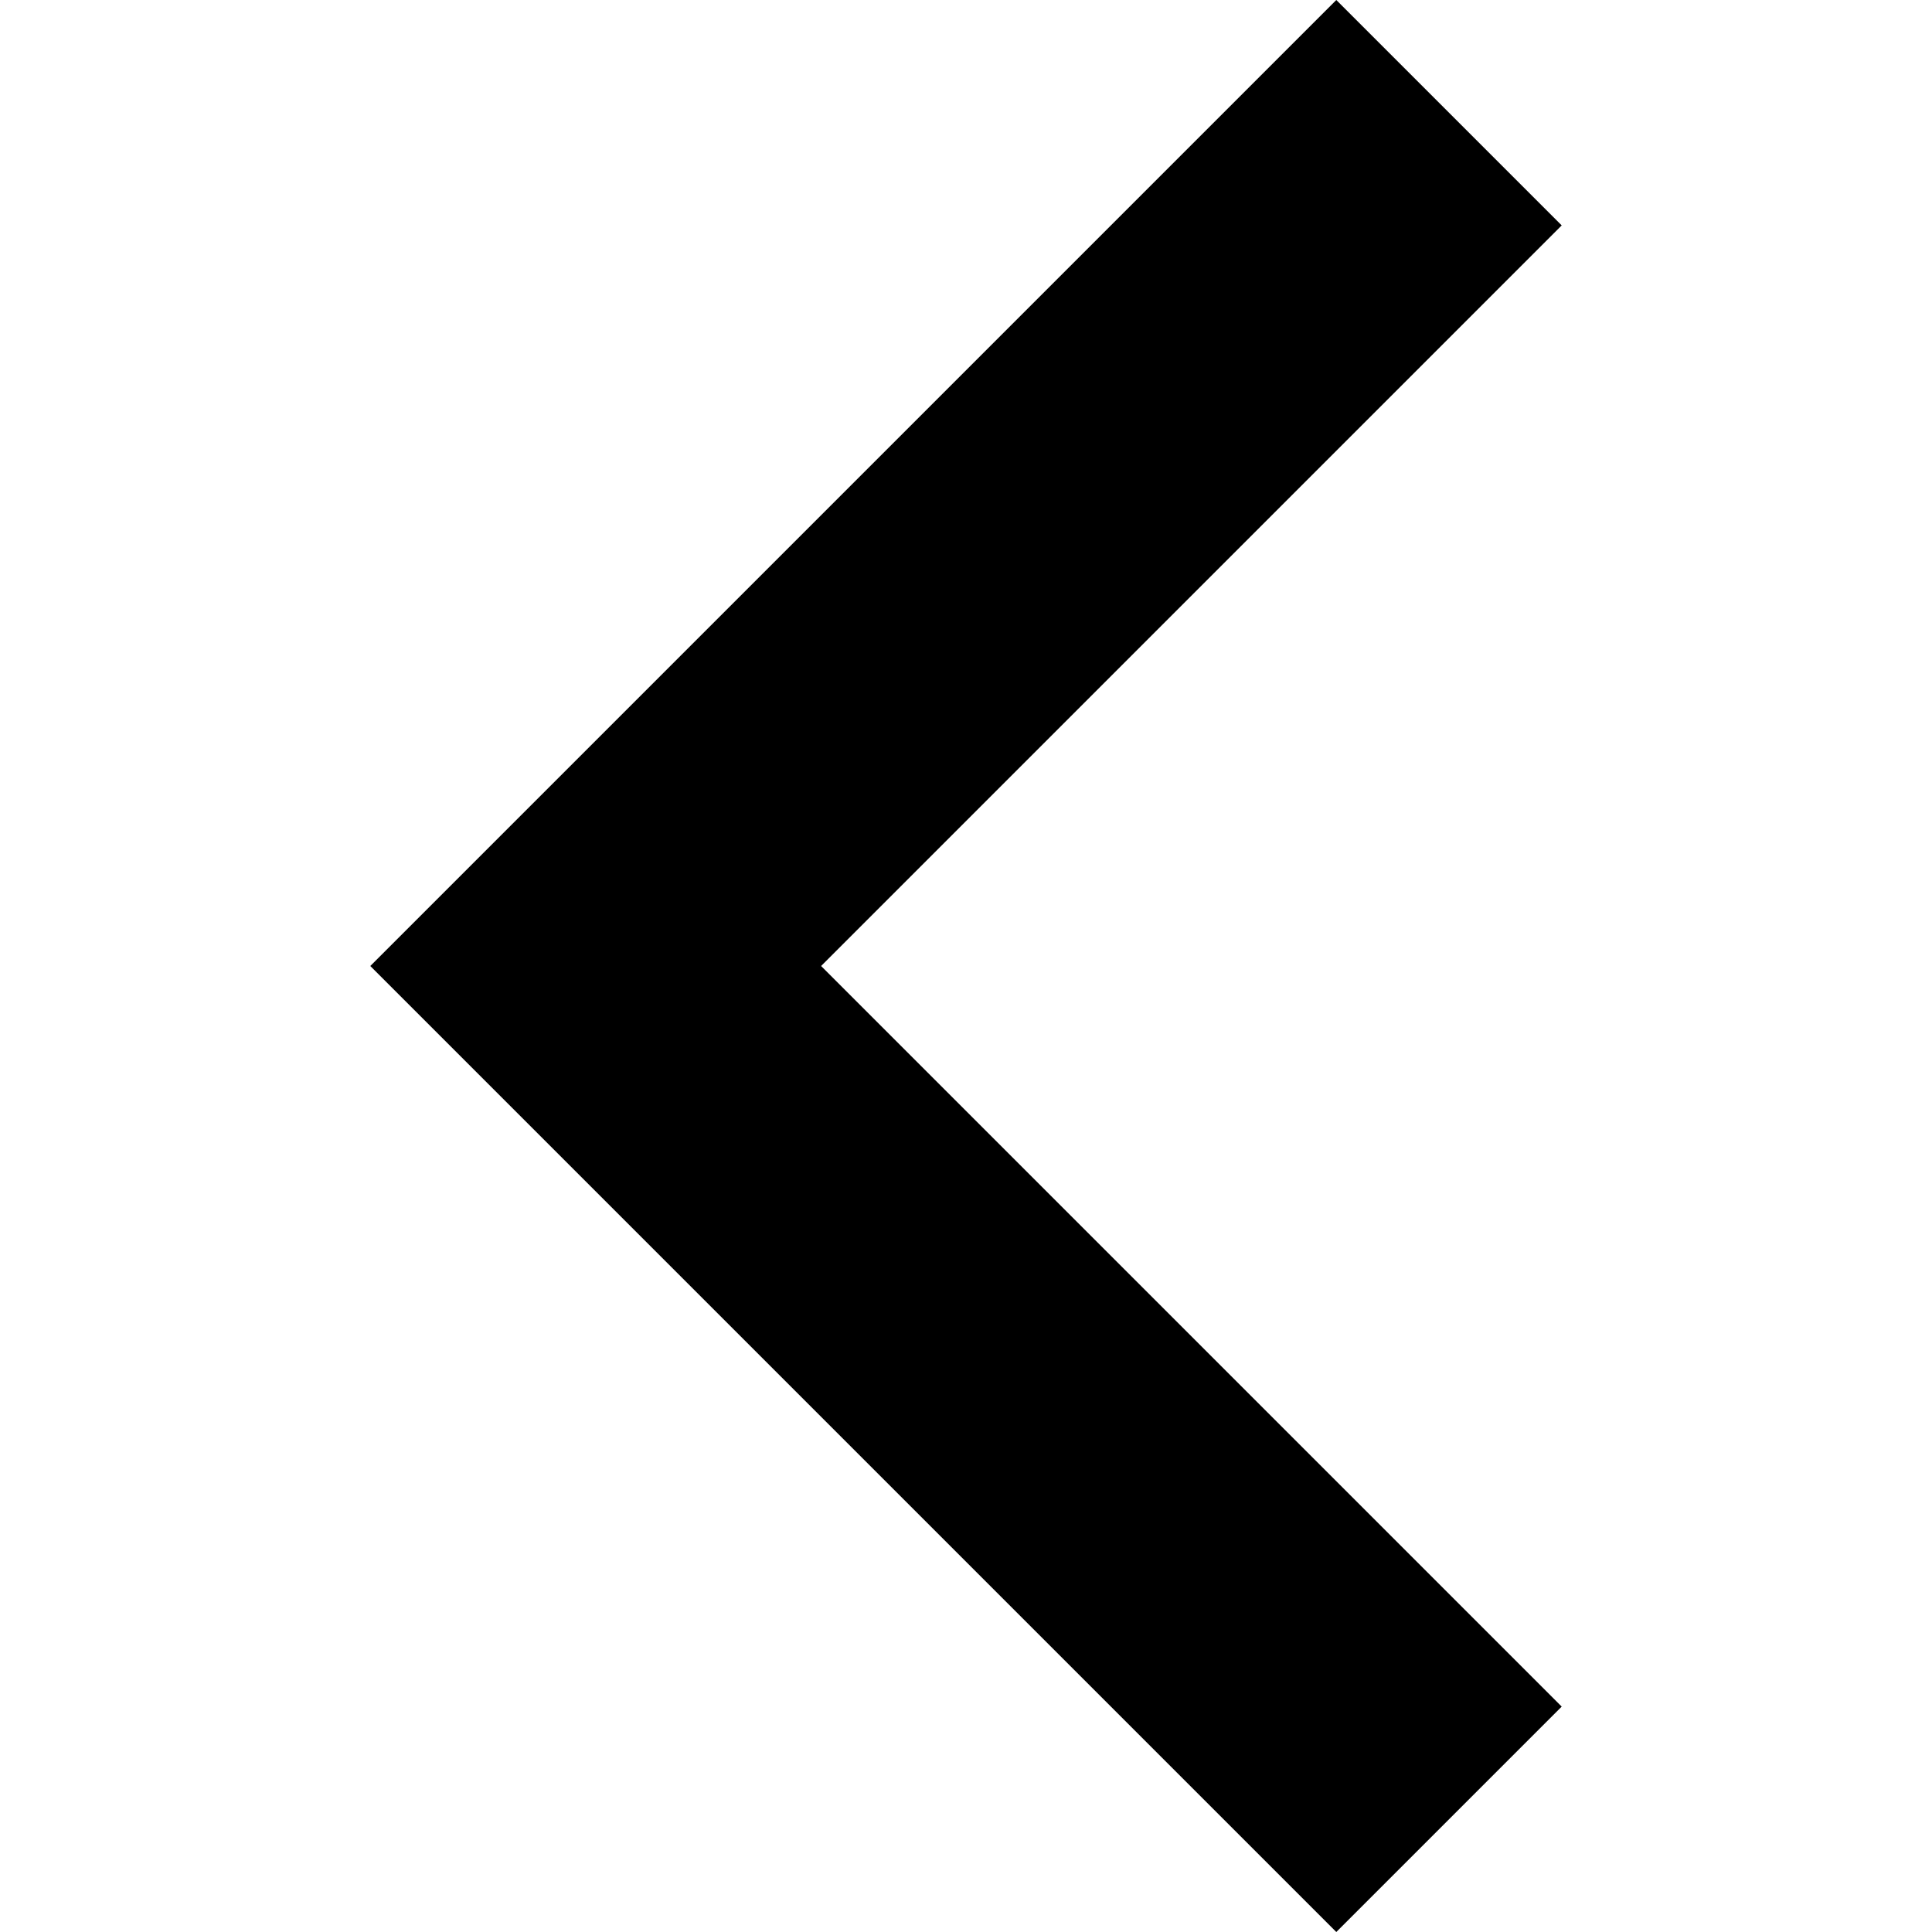
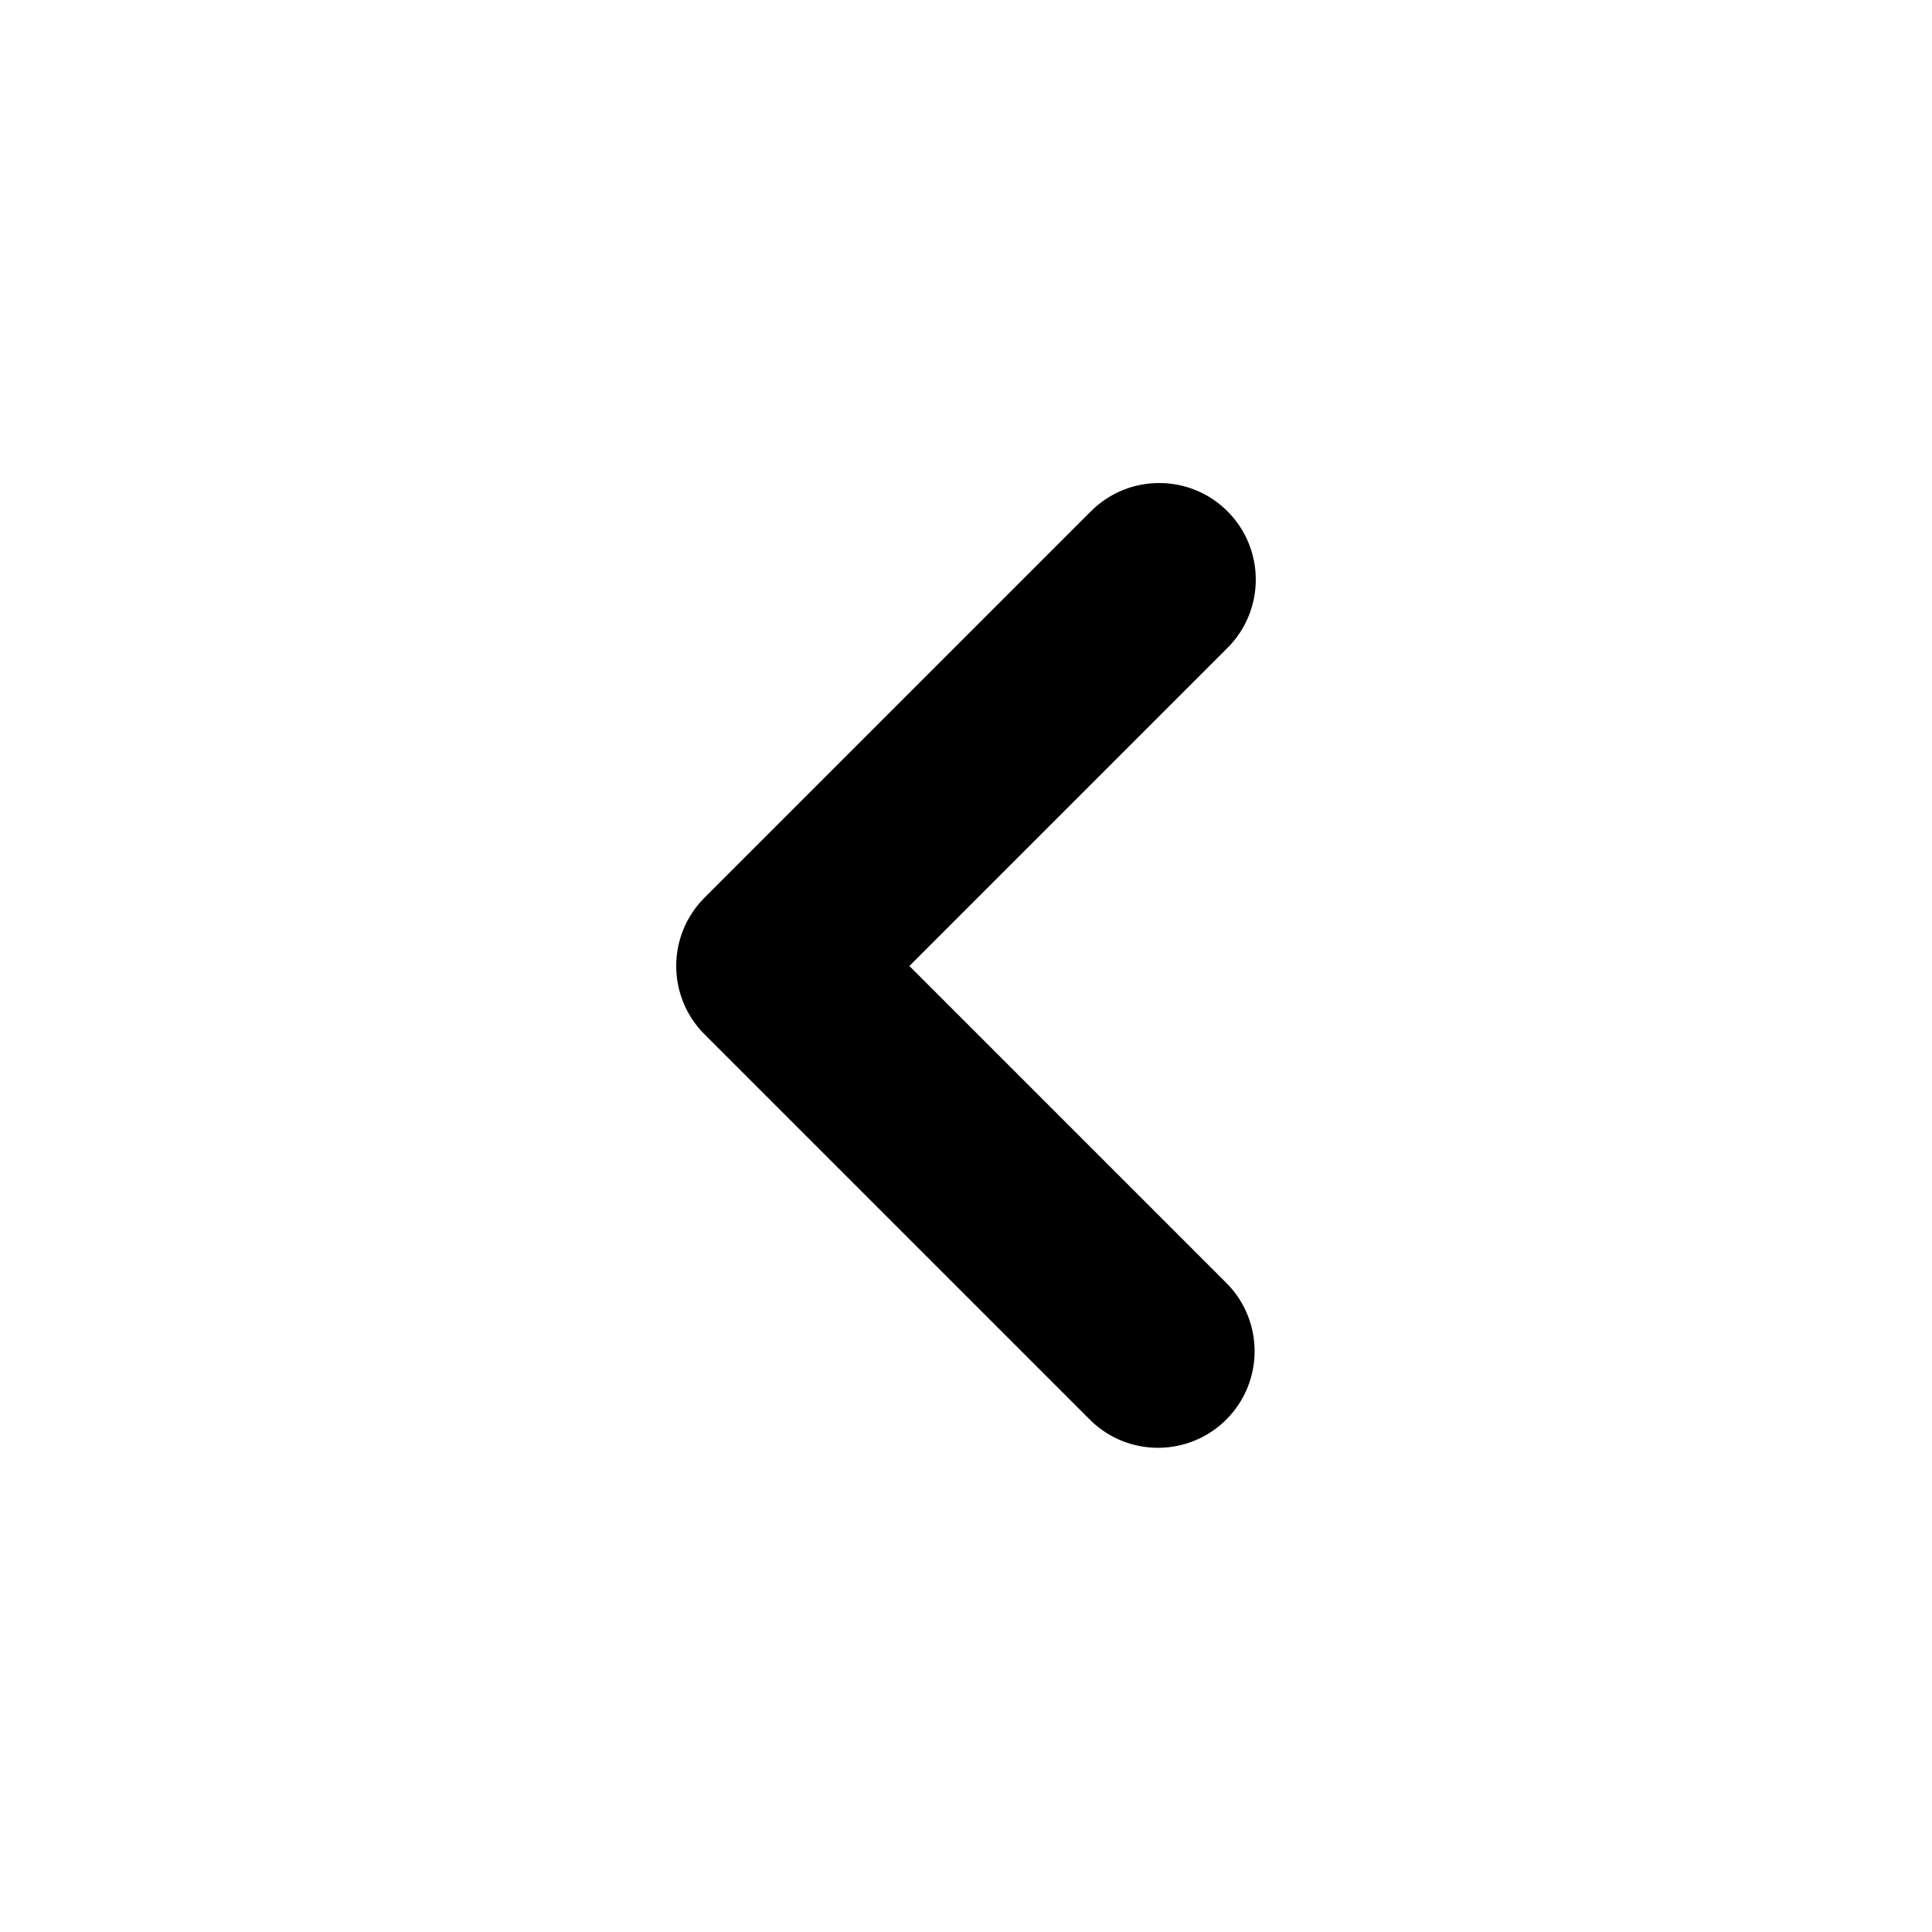
- <svg xmlns="http://www.w3.org/2000/svg" width="100%" height="100%" viewBox="0 0 306 306" version="1.1" xml:space="preserve" style="fill-rule:evenodd;clip-rule:evenodd;stroke-linejoin:round;stroke-miterlimit:2;">
-   <g id="chevron-right" transform="matrix(-1,-1.22465e-16,1.22465e-16,-1,306,306)">
-     <path d="M94.35,0L58.65,35.7L175.95,153L58.65,270.3L94.35,306L247.35,153L94.35,0Z" style="fill-rule:nonzero;" />
-   </g>
+ <svg xmlns="http://www.w3.org/2000/svg" viewBox="0 0 20 20" fill="currentColor">
+   <path fill-rule="evenodd" d="M12.707 5.293a1 1 0 010 1.414L9.414 10l3.293 3.293a1 1 0 01-1.414 1.414l-4-4a1 1 0 010-1.414l4-4a1 1 0 011.414 0z" clip-rule="evenodd" />
</svg>
